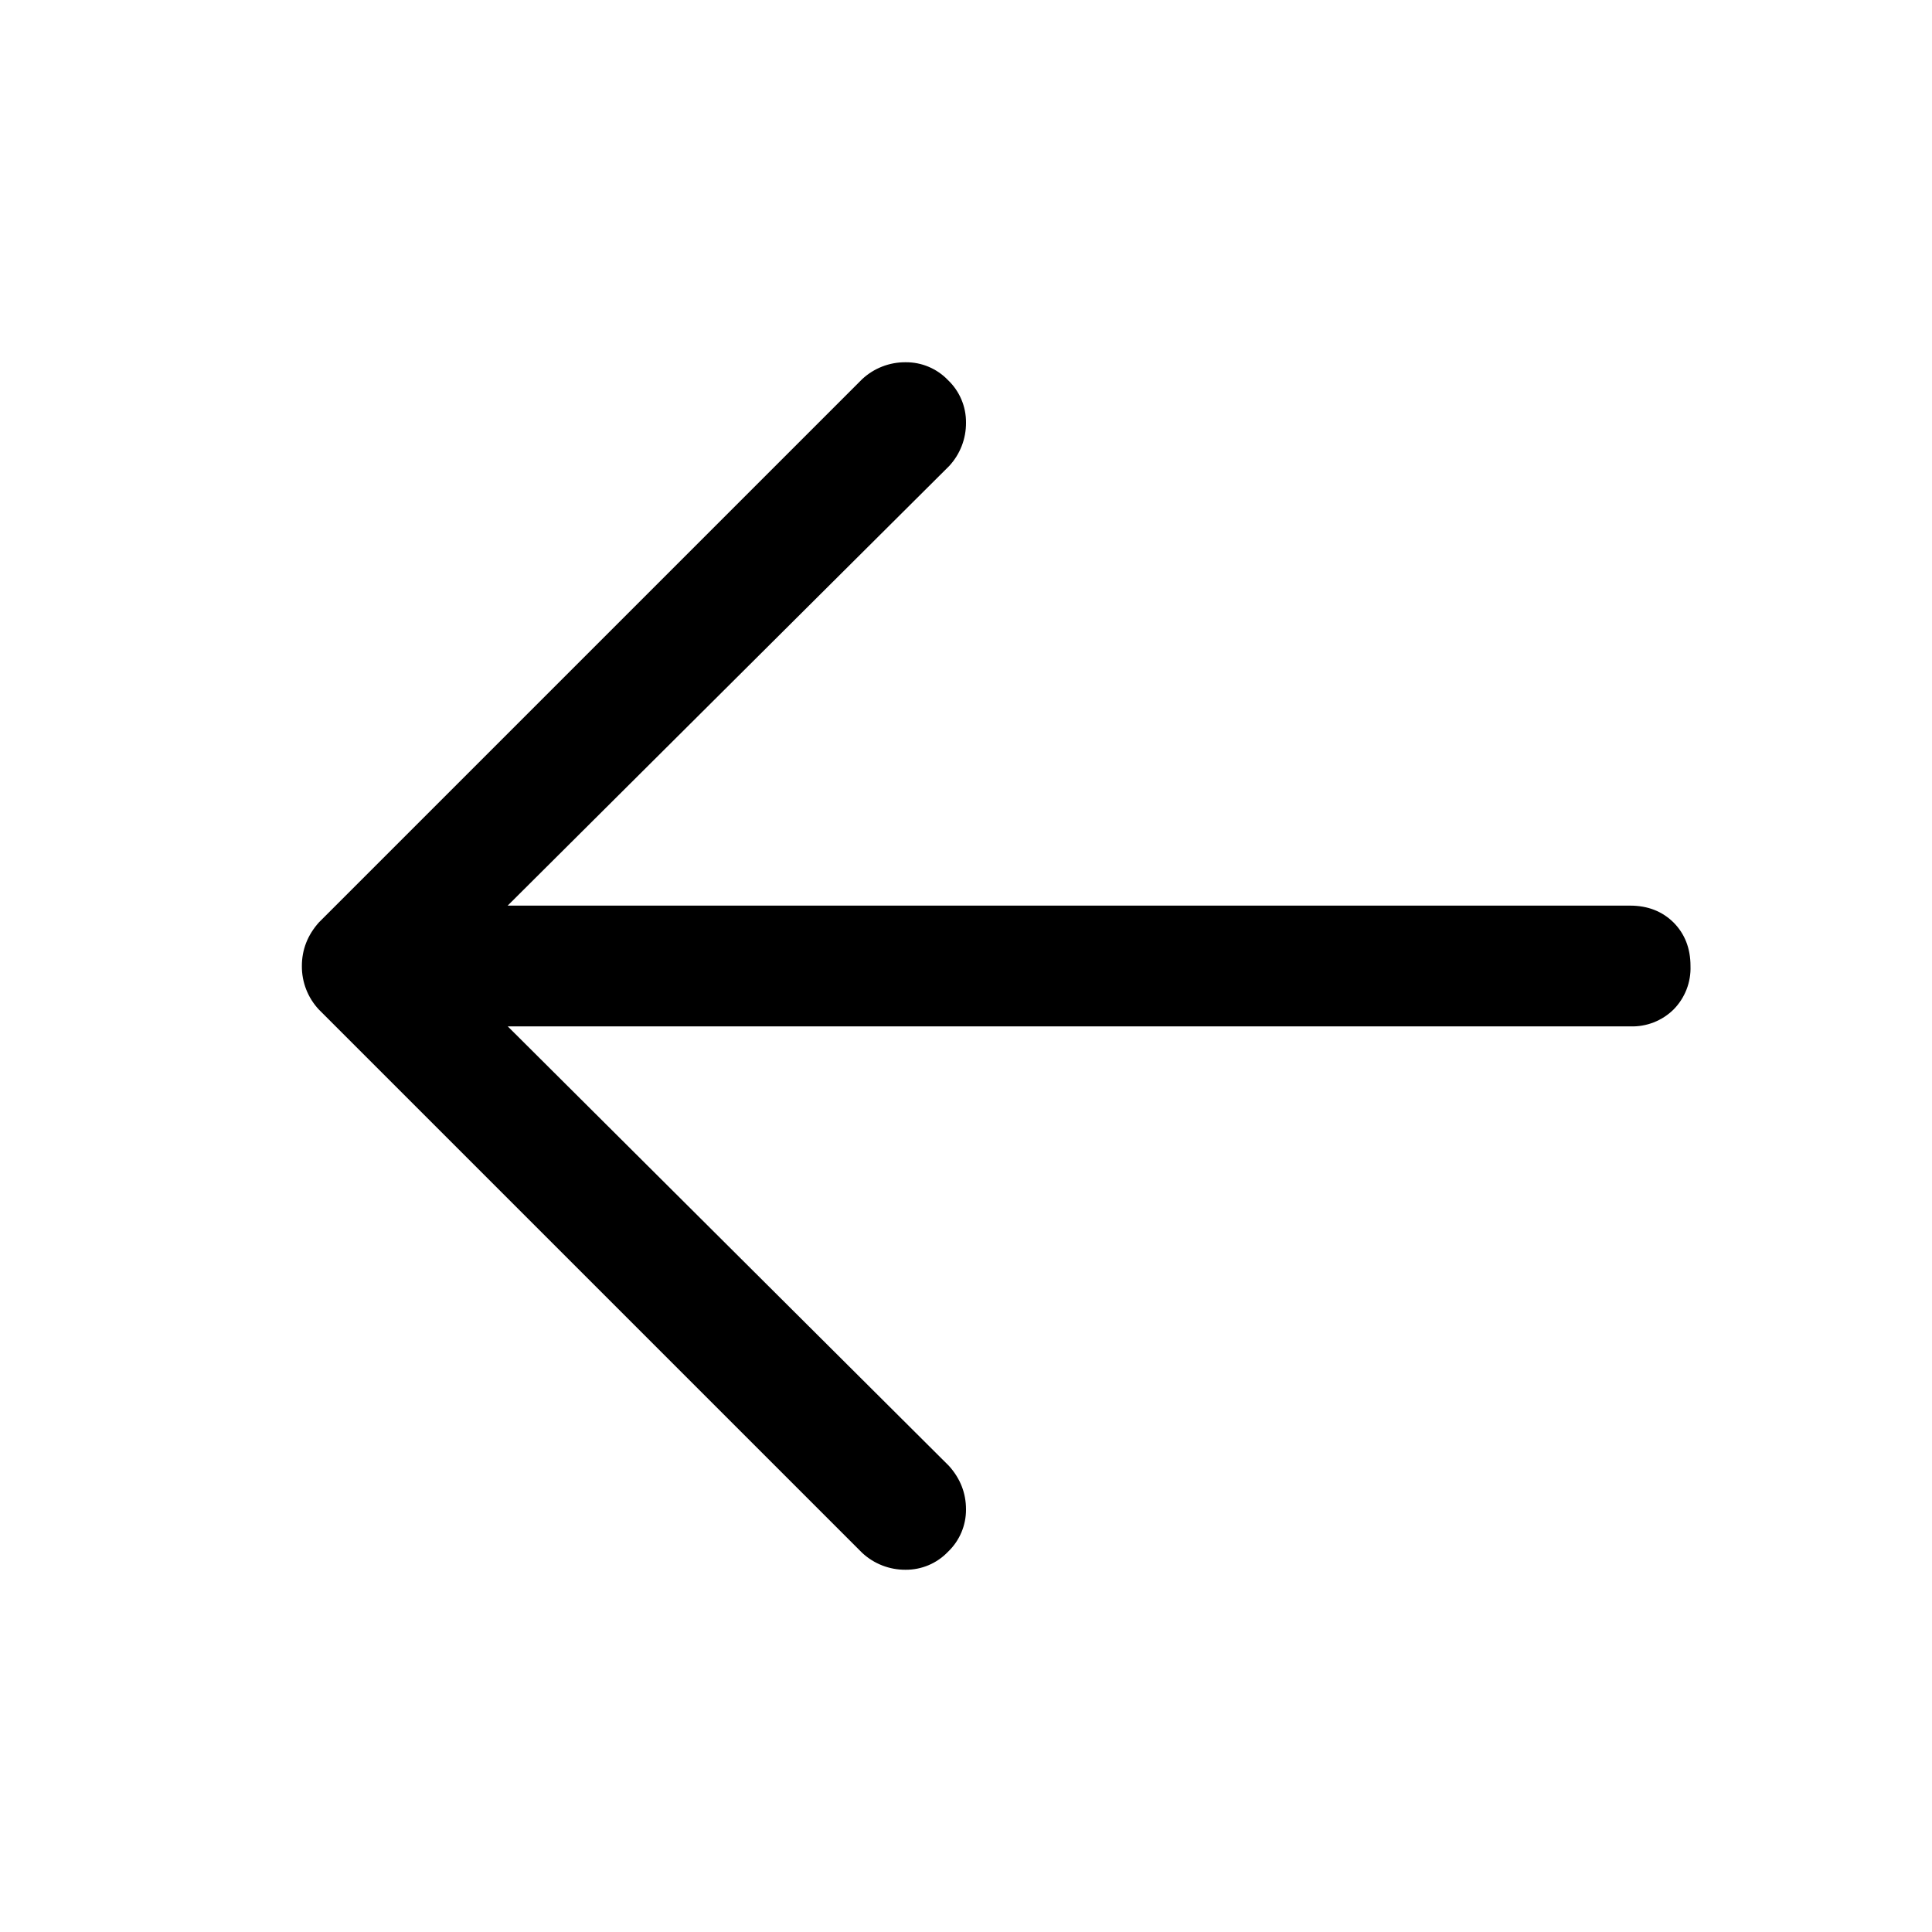
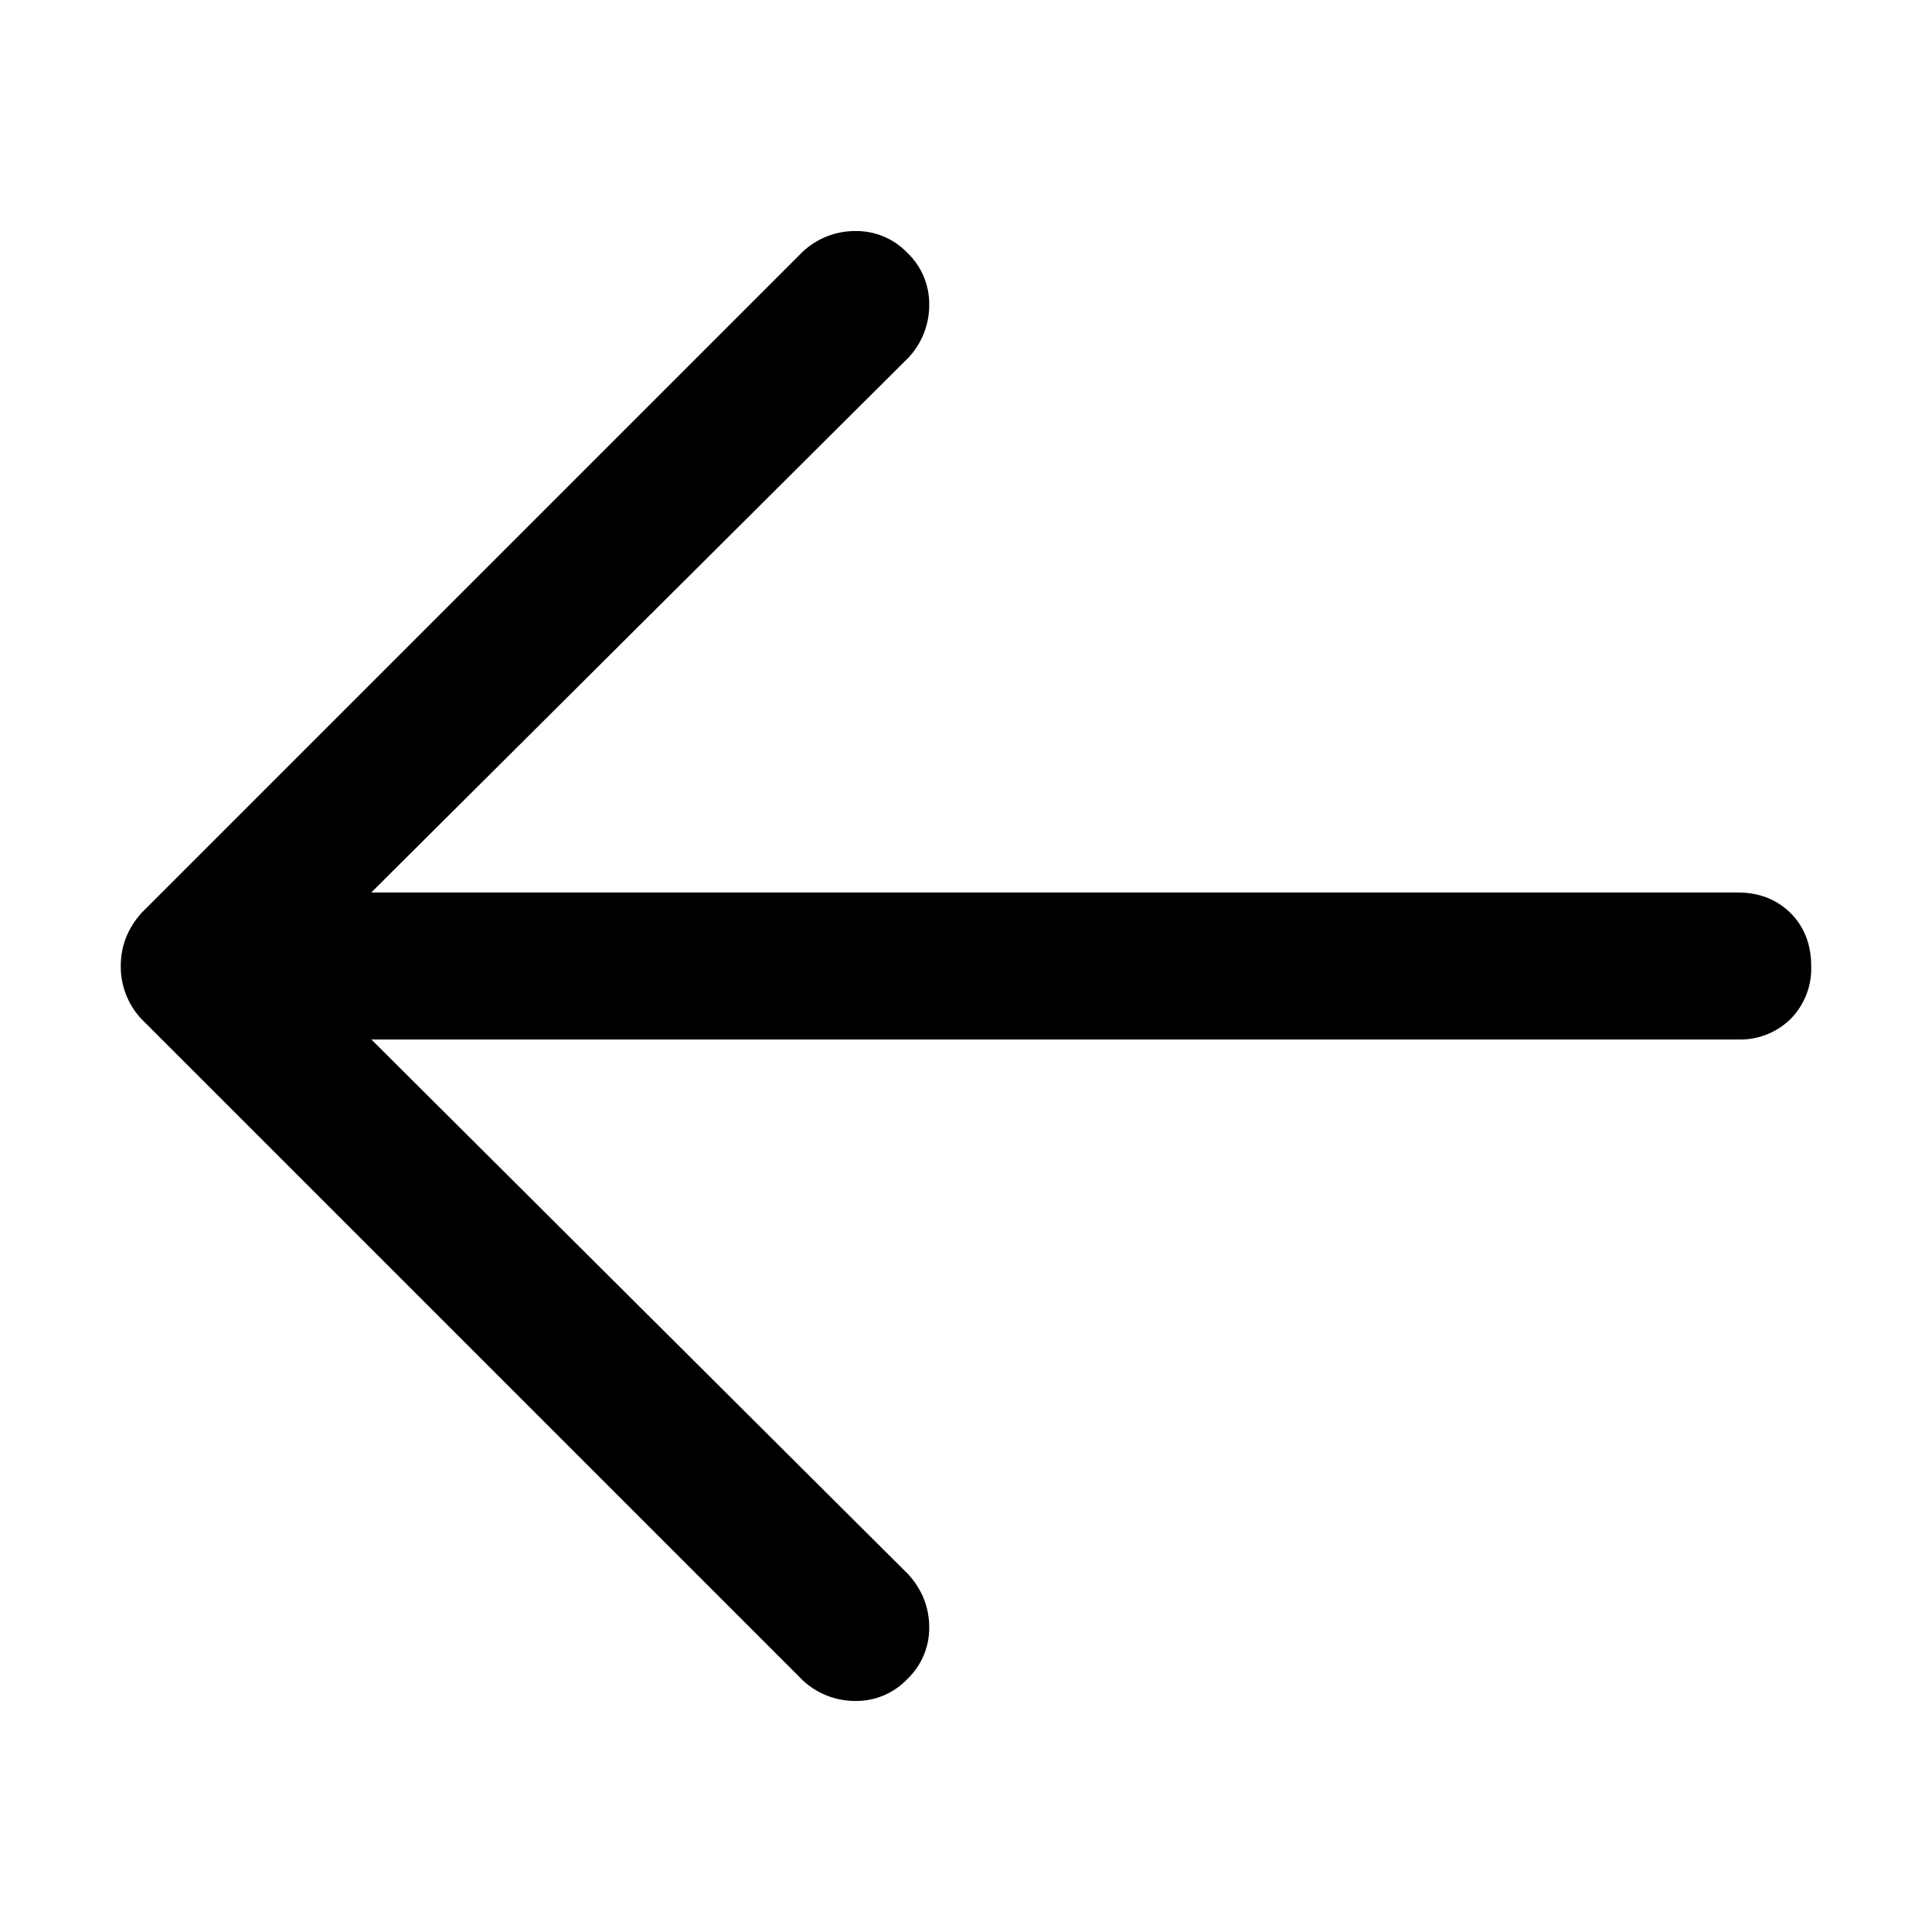
- <svg xmlns="http://www.w3.org/2000/svg" class="icon" viewBox="0 0 1024 1024" fill="currentColor">
-   <path d="M224 480h640c9.344 0 17.024 3.008 23.04 8.96 5.952 6.016 8.96 13.696 8.96 23.04a31.17 31.17 0 0 1-8.96 23.04A31.17 31.17 0 0 1 864 544H224a31.17 31.17 0 0 1-23.04-8.96A31.17 31.17 0 0 1 192 512c0-9.344 3.008-17.024 8.96-23.04A31.17 31.17 0 0 1 224 480m12.992 32 265.984 264.96Q512 787.04 512 800a30.72 30.72 0 0 1-9.536 22.464A30.72 30.72 0 0 1 480 832a33.4 33.4 0 0 1-23.04-8.96l-288-288A33.4 33.4 0 0 1 160 512c0-8.64 3.008-16.32 8.96-23.04l288-288A33.4 33.4 0 0 1 480 192a30.72 30.72 0 0 1 22.464 9.472A30.72 30.72 0 0 1 512 224a33.4 33.4 0 0 1-8.96 23.04L236.928 512z" />
+ <svg xmlns="http://www.w3.org/2000/svg" fill="currentColor" class="icon" viewBox="0 0 1024 1024">
+   <path d="M141.912 473.045H921.019C932.394 473.045 941.743 476.707 949.067 483.952 956.312 491.276 959.974 500.625 959.974 512A37.945 37.945 0 0 1 949.067 540.048 37.945 37.945 0 0 1 921.019 550.955H141.912A37.945 37.945 0 0 1 113.864 540.048 37.945 37.945 0 0 1 102.957 512C102.957 500.625 106.619 491.276 113.864 483.952A37.945 37.945 0 0 1 141.912 473.045M157.728 512L481.525 834.55Q492.51 846.821 492.51 862.598A37.397 37.397 0 0 1 480.901 889.945 37.397 37.397 0 0 1 453.555 901.553 40.66 40.66 0 0 1 425.507 890.646L74.909 540.048A40.66 40.66 0 0 1 64.001 512C64.001 501.482 67.663 492.133 74.909 483.952L425.507 133.354A40.66 40.66 0 0 1 453.555 122.447 37.397 37.397 0 0 1 480.901 133.978 37.397 37.397 0 0 1 492.51 161.402 40.66 40.66 0 0 1 481.603 189.45L157.65 512Z" />
</svg>
